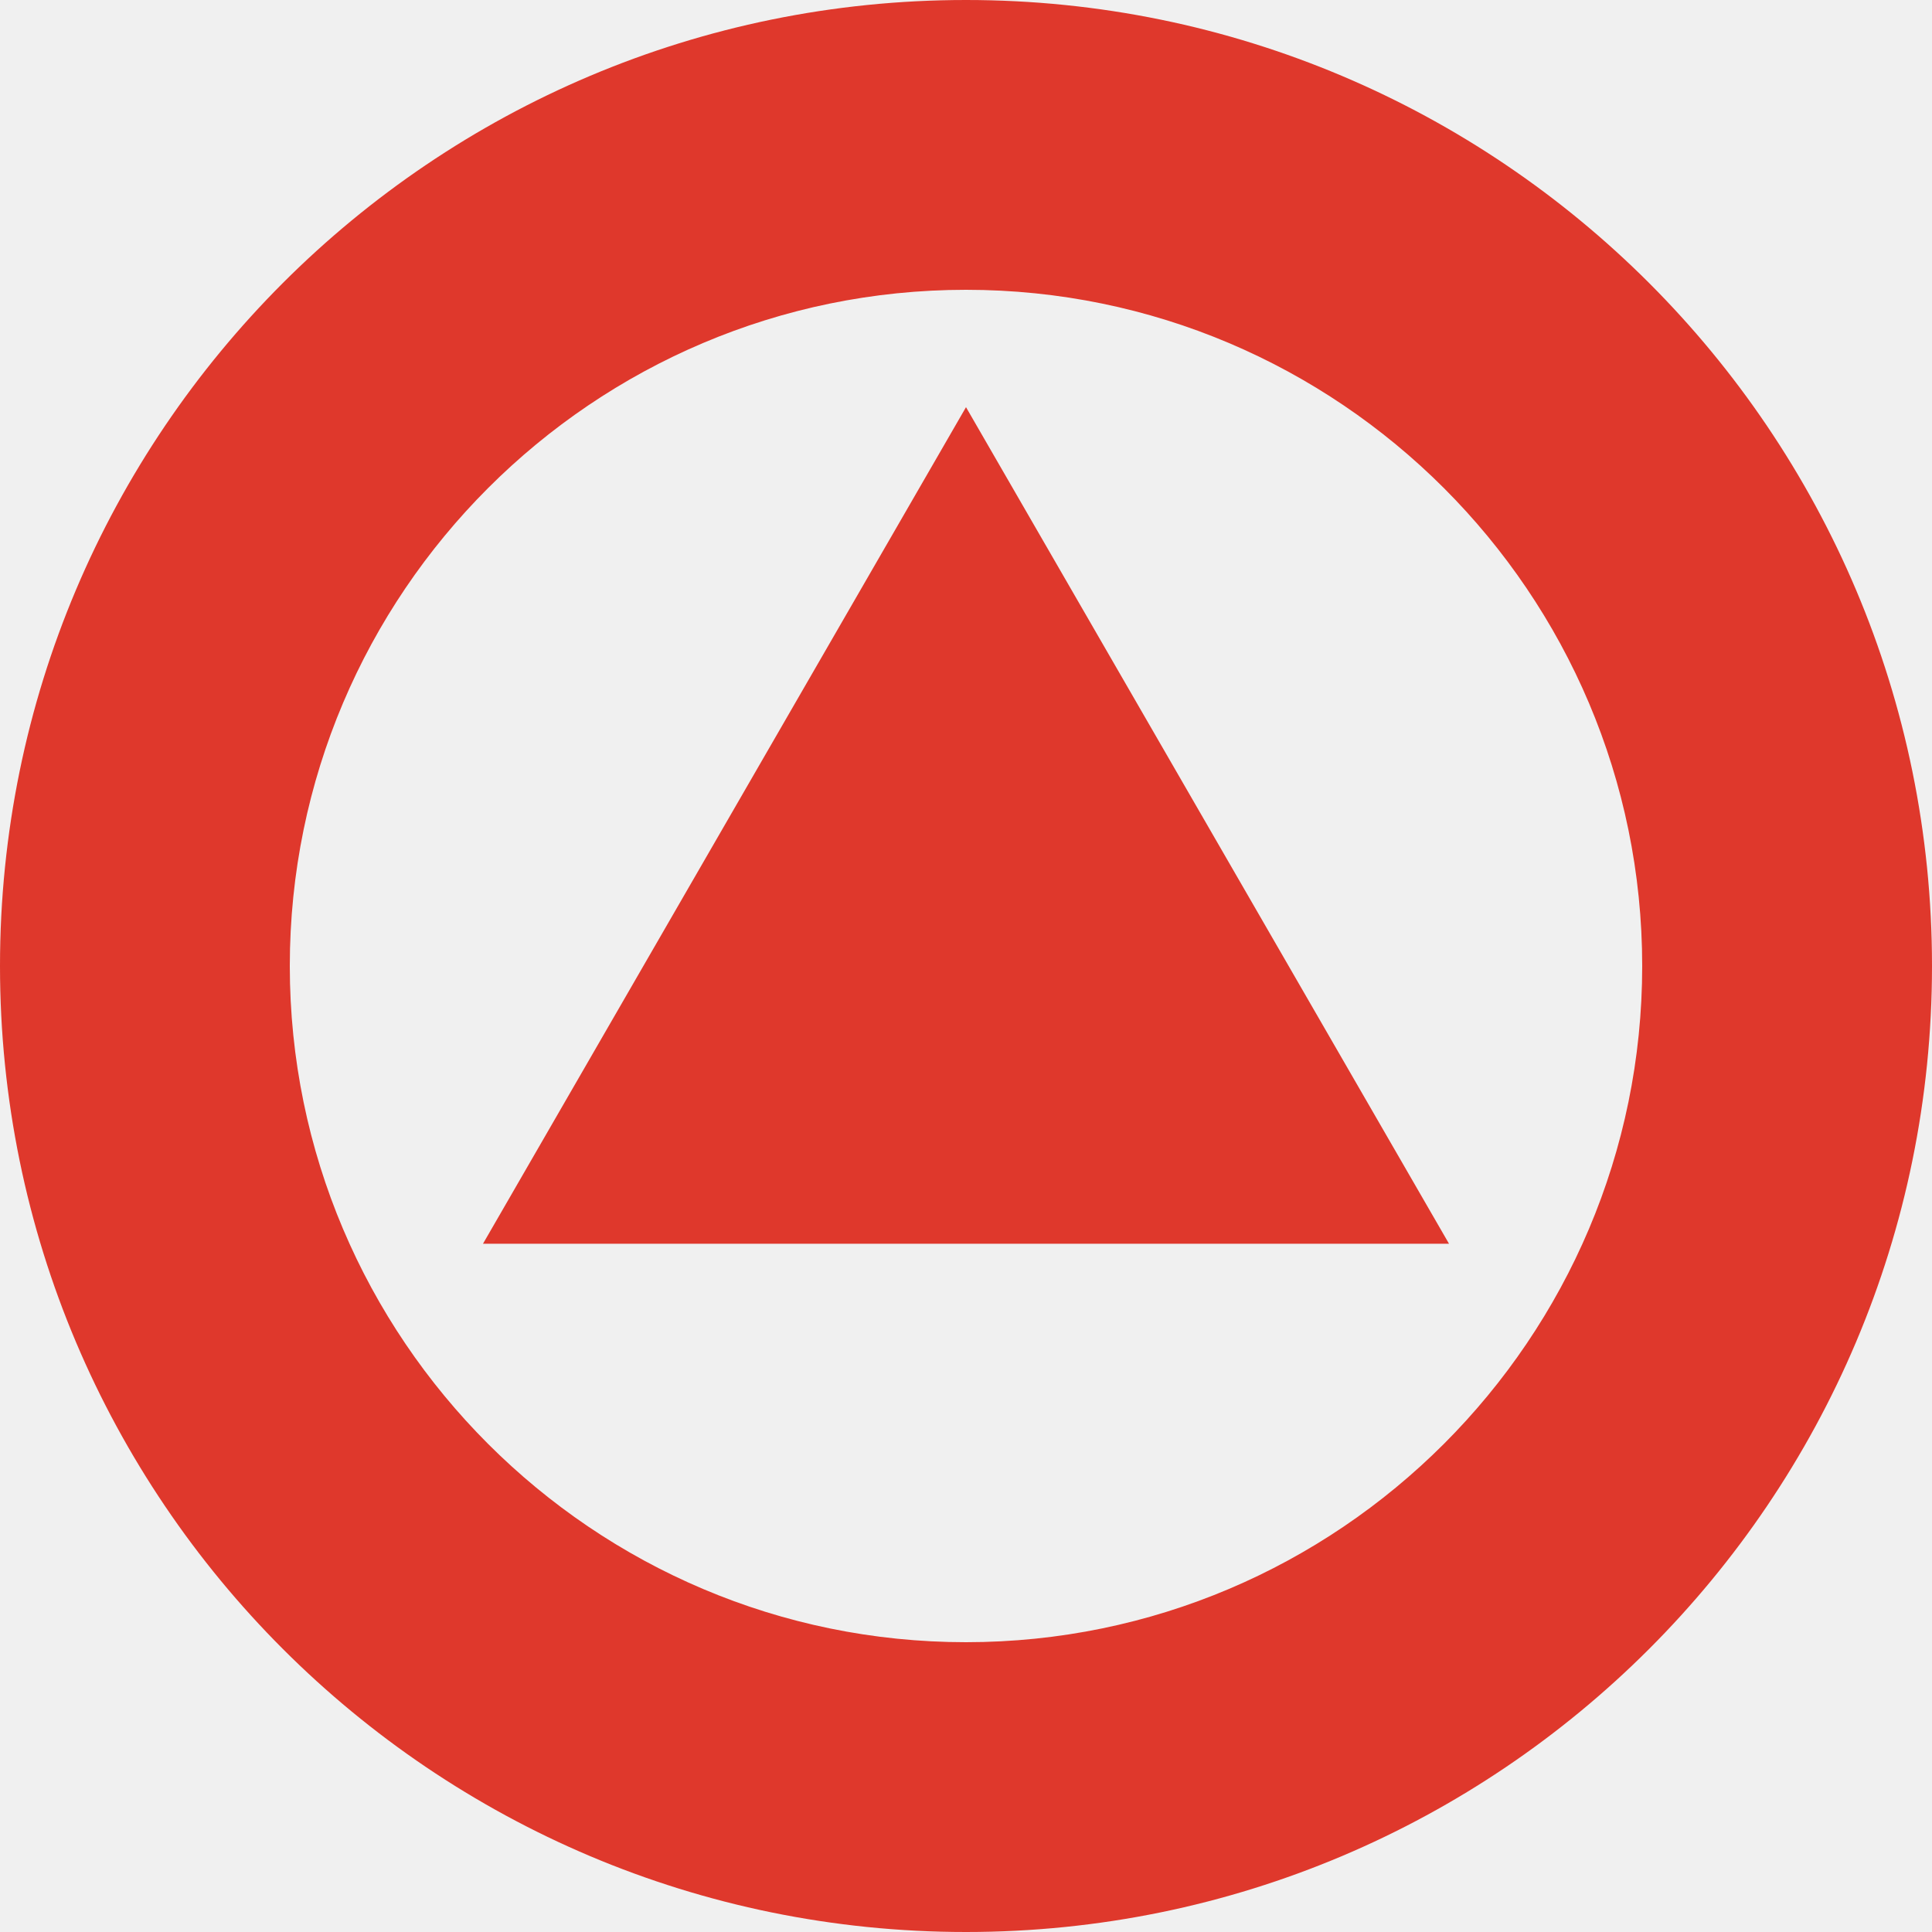
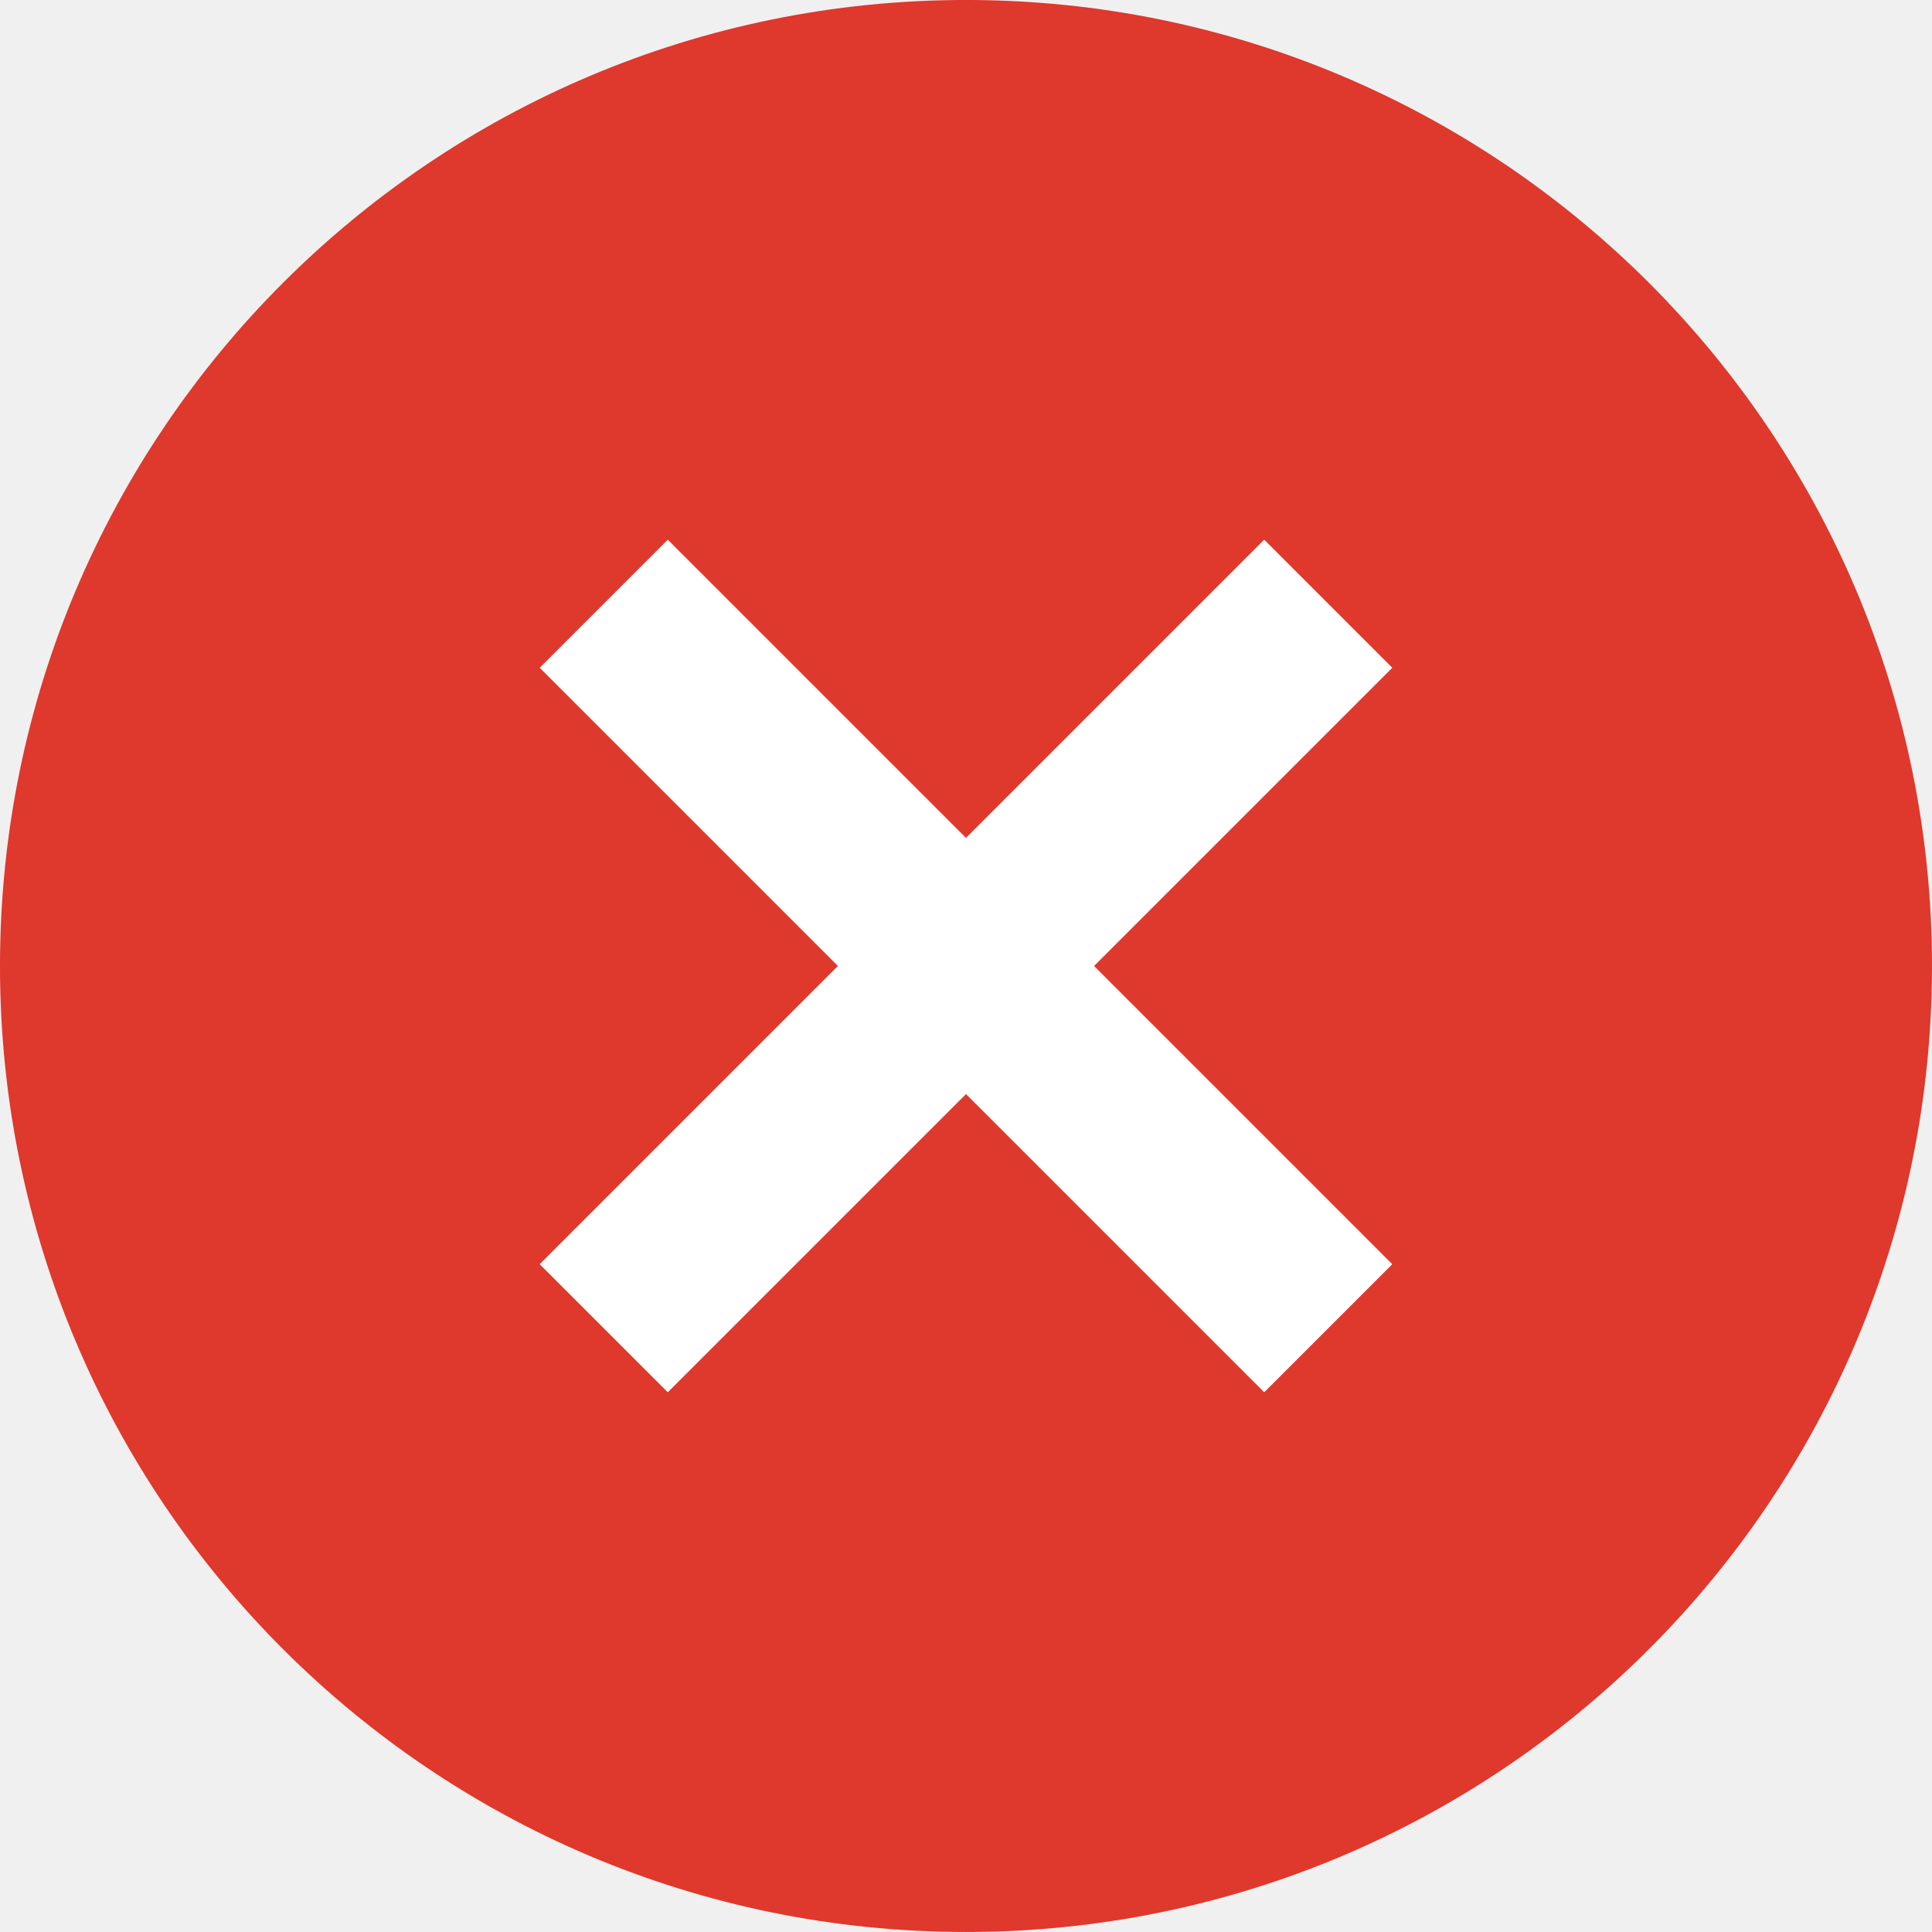
- <svg xmlns="http://www.w3.org/2000/svg" version="1.1" id="Layer_1" x="0px" y="0px" width="20px" height="20px" viewBox="0 0 20 20" enable-background="new 0 0 20 20" xml:space="preserve">
-   <g>
-     <g>
-       <path fill="#DF382C" d="M10,3c3.859,0,7,3.14,7,7c0,3.859-3.141,7-7,7c-3.86,0-7-3.141-7-7C3,6.14,6.14,3,10,3 M10,0    C4.477,0,0,4.477,0,10c0,5.522,4.477,10,10,10c5.522,0,10-4.478,10-10C20,4.477,15.522,0,10,0L10,0z" />
+ <svg xmlns="http://www.w3.org/2000/svg" width="16" height="16" id="svg5918" version="1.1" viewBox="0 0 16 16">
+   <defs id="defs5920" />
+   <g id="layer1" transform="translate(-182.9385,-560.7201)">
+     <g style="display:inline" transform="matrix(0.6666661,0,0,0.6666667,-633.061,6.811943)" id="g5687" />
+     <g style="display:inline" transform="translate(-769.0615,364.3579)" id="g6605">
+       <rect y="196.362" x="952" height="16" width="16" id="rect6607" style="color:#000000;display:inline;overflow:visible;visibility:visible;opacity:1;fill:none;fill-opacity:1;fill-rule:nonzero;stroke:none;stroke-width:1.5;stroke-linecap:butt;stroke-linejoin:miter;stroke-miterlimit:4;stroke-dasharray:1.5, 1.5;stroke-dashoffset:0.6;stroke-opacity:1;marker:none;enable-background:accumulate" />
+       <circle r="7.25" cy="204.362" cx="960" id="circle6609" style="color:#000000;display:inline;overflow:visible;visibility:visible;opacity:1;fill:#df382c;fill-opacity:1;fill-rule:nonzero;stroke:#df382c;stroke-width:1.5;stroke-linecap:butt;stroke-linejoin:miter;stroke-miterlimit:4;stroke-dasharray:none;stroke-dashoffset:0.8;stroke-opacity:1;marker:none;enable-background:accumulate" d="M 967.25,204.362 A 7.25,7.25 0 0 1 960,211.612 7.25,7.25 0 0 1 952.75,204.362 7.25,7.25 0 0 1 960,197.112 a 7.25,7.25 0 0 1 7.25,7.25 z" />
+       <path id="path6611" d="m 957,201.362 6,6" style="color:#000000;display:inline;overflow:visible;visibility:visible;opacity:1;fill:none;fill-opacity:1;fill-rule:nonzero;stroke:#ffffff;stroke-width:1.5;stroke-linecap:butt;stroke-linejoin:miter;stroke-miterlimit:4;stroke-dasharray:none;stroke-dashoffset:0.8;stroke-opacity:1;marker:none;enable-background:accumulate" />
+       <path style="color:#000000;display:inline;overflow:visible;visibility:visible;opacity:1;fill:none;fill-opacity:1;fill-rule:nonzero;stroke:#ffffff;stroke-width:1.5;stroke-linecap:butt;stroke-linejoin:miter;stroke-miterlimit:4;stroke-dasharray:none;stroke-dashoffset:0.8;stroke-opacity:1;marker:none;enable-background:accumulate" d="m 963,201.362 -6,6" id="path6613" />
    </g>
-     <polygon fill="#DF382C" points="10,12.875 5,12.875 7.5,8.545 10,4.215 12.5,8.545 15,12.875  " />
  </g>
</svg>
